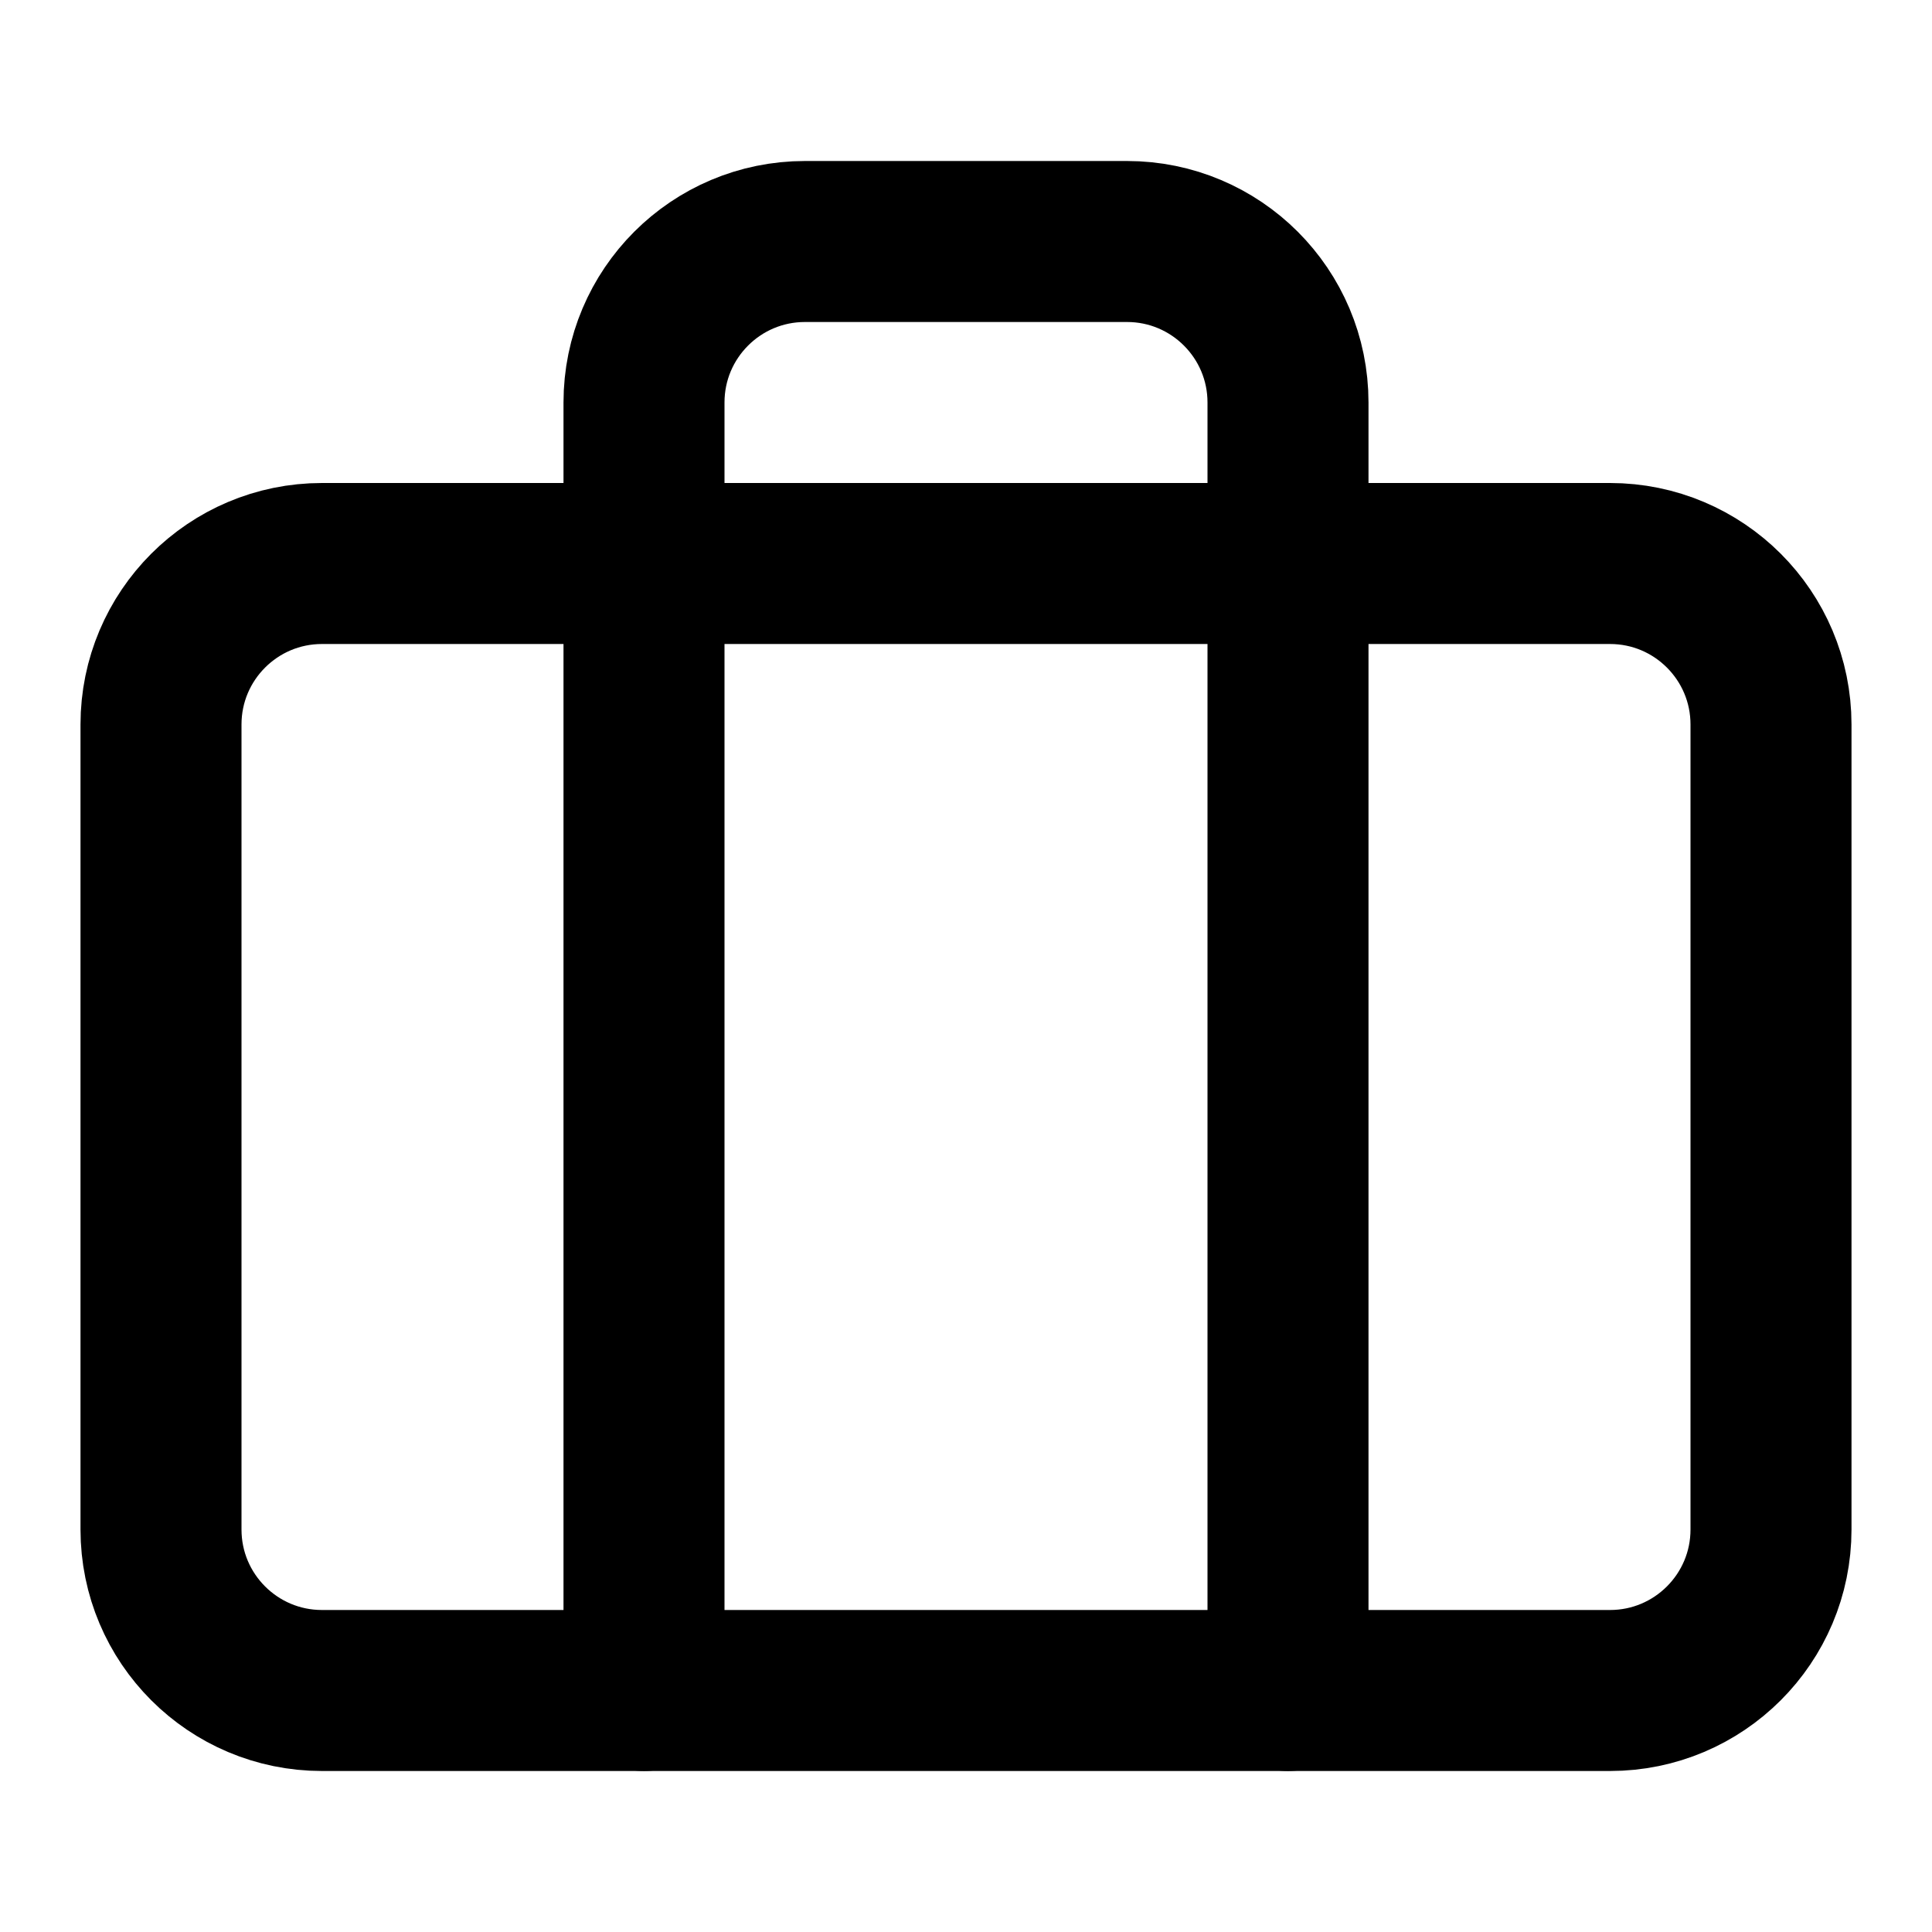
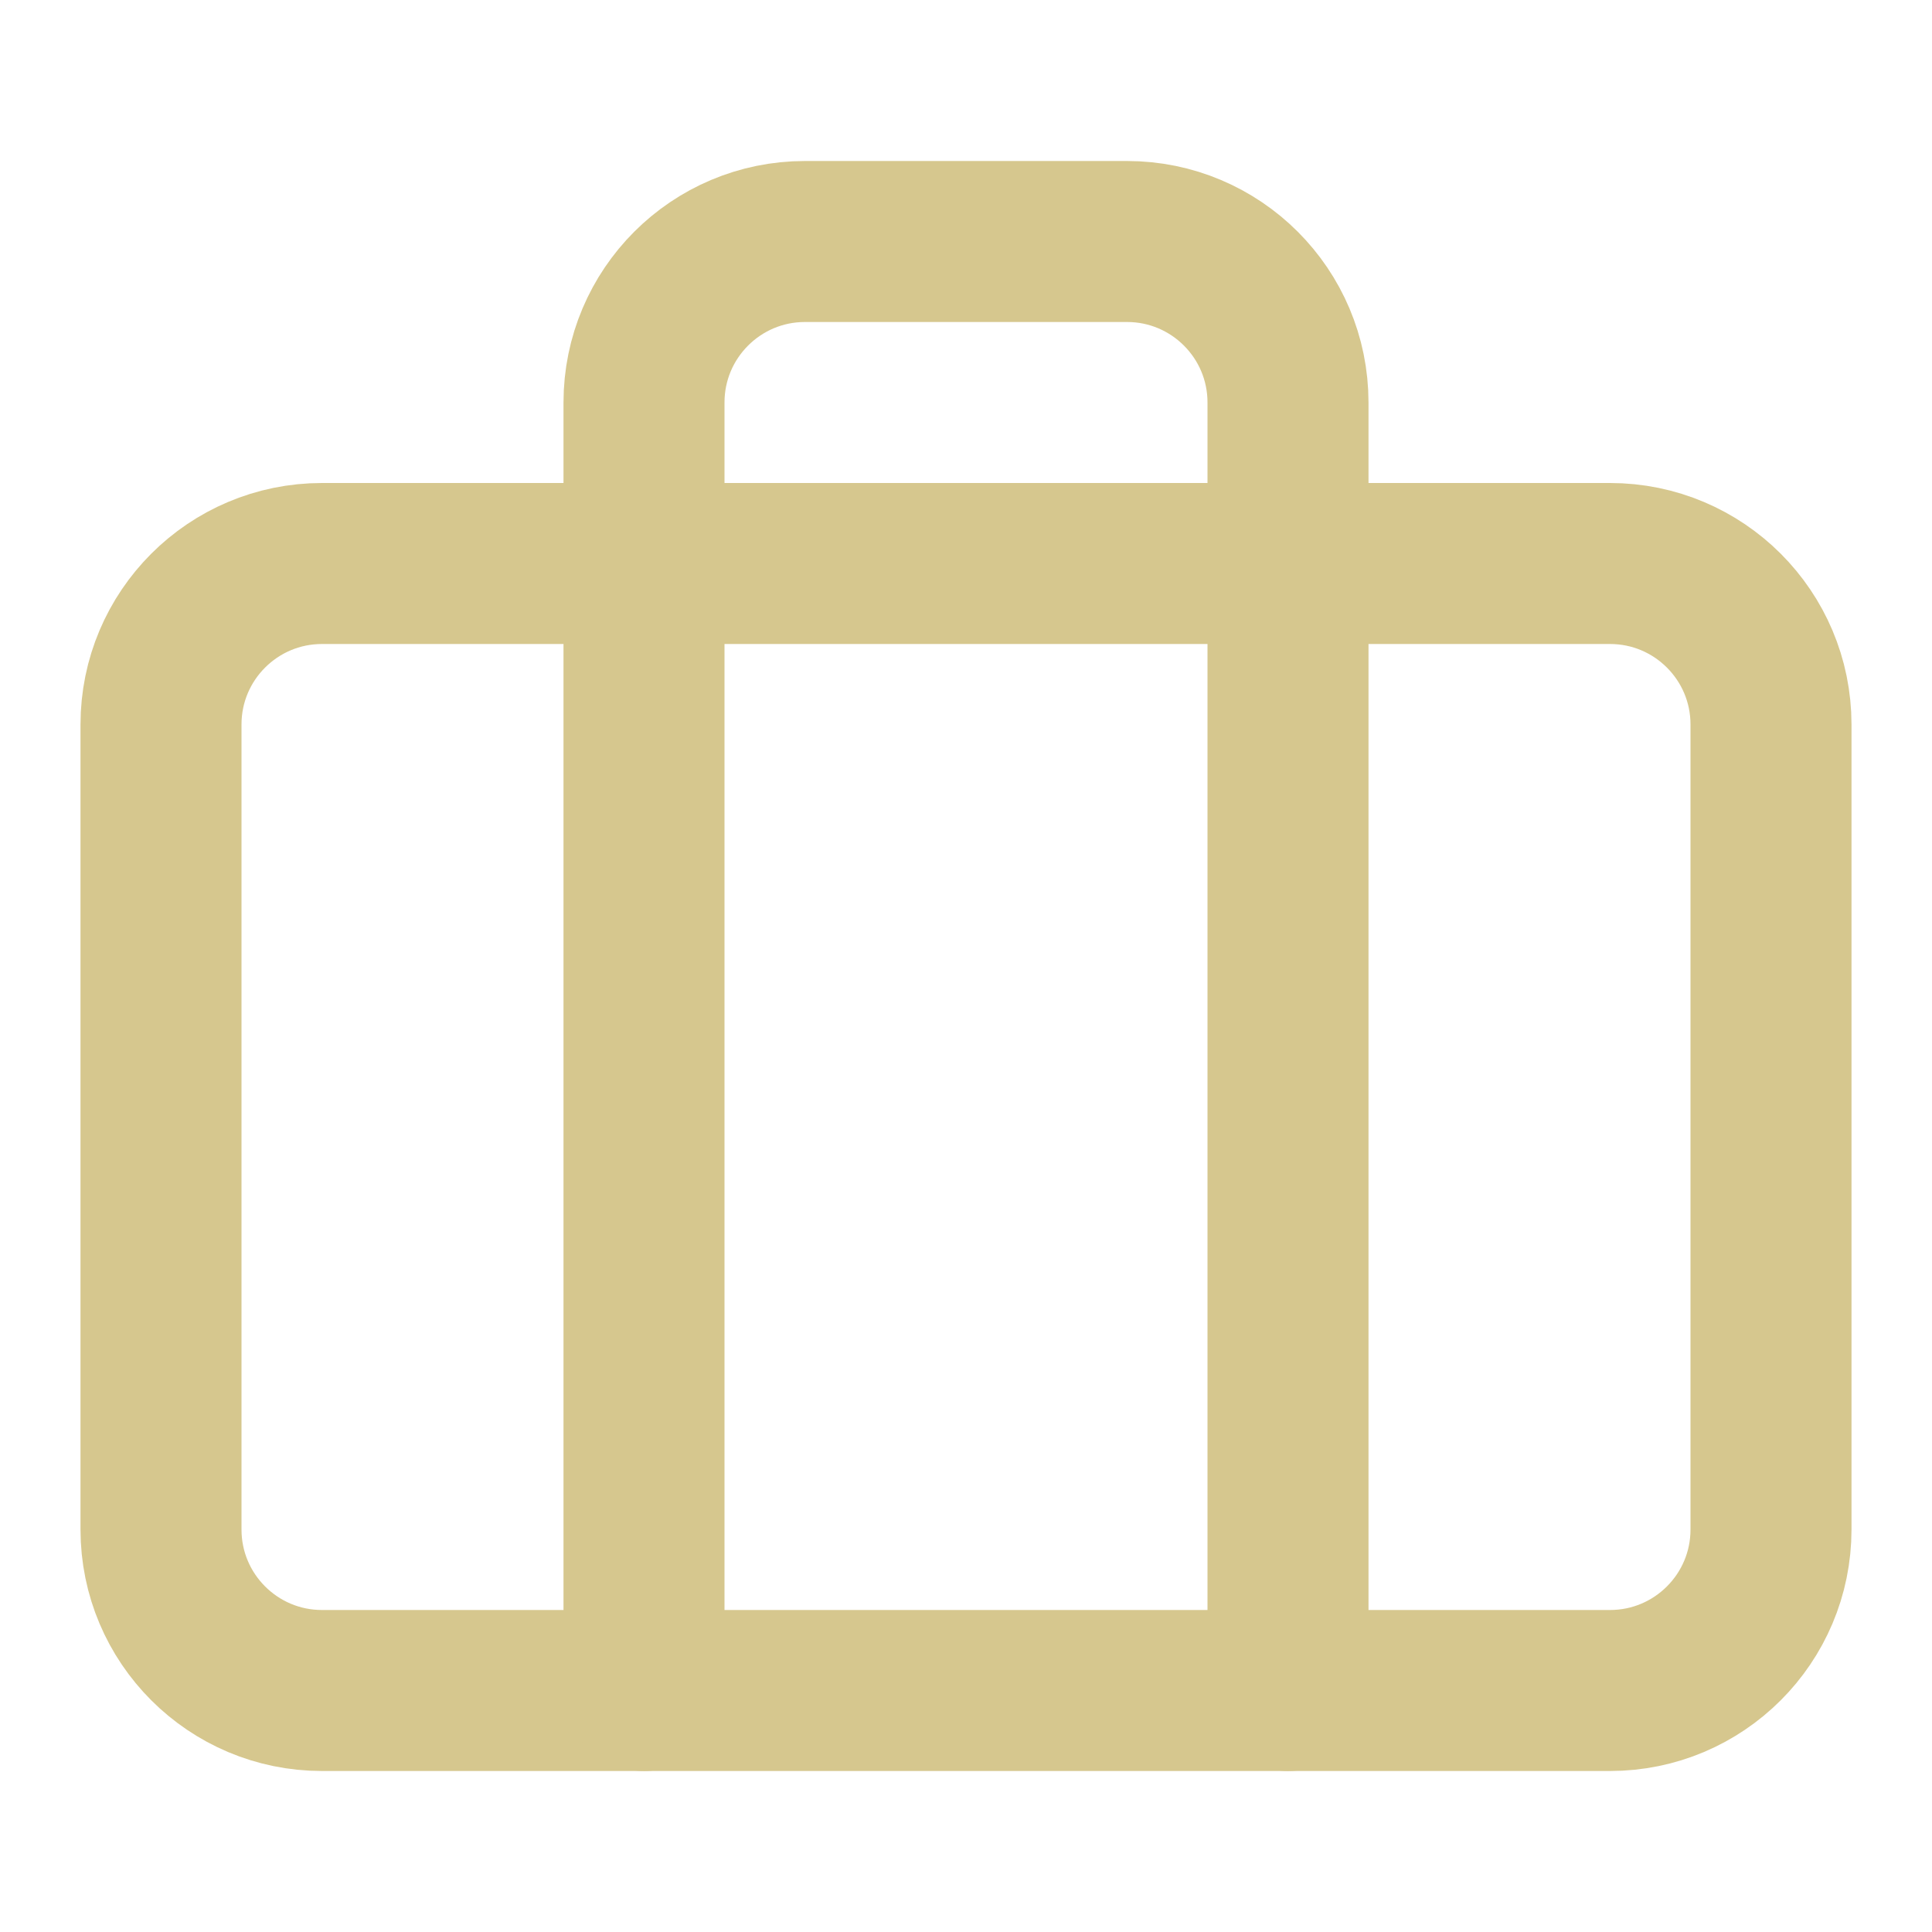
- <svg xmlns="http://www.w3.org/2000/svg" width="24" height="24" viewBox="0 0 24 24" fill="none" stroke="currentColor" stroke-width="2" stroke-linecap="round" stroke-linejoin="round" class="feather feather-briefcase">
+ <svg xmlns="http://www.w3.org/2000/svg" width="24" height="24" viewBox="0 0 24 24" fill="none" stroke="#d6c78e" stroke-width="2" stroke-linecap="round" stroke-linejoin="round" class="feather feather-briefcase">
  <rect x="2" y="7" width="20" height="14" rx="2" ry="2" />
  <path d="M16 21V5a2 2 0 0 0-2-2h-4a2 2 0 0 0-2 2v16" />
</svg>
